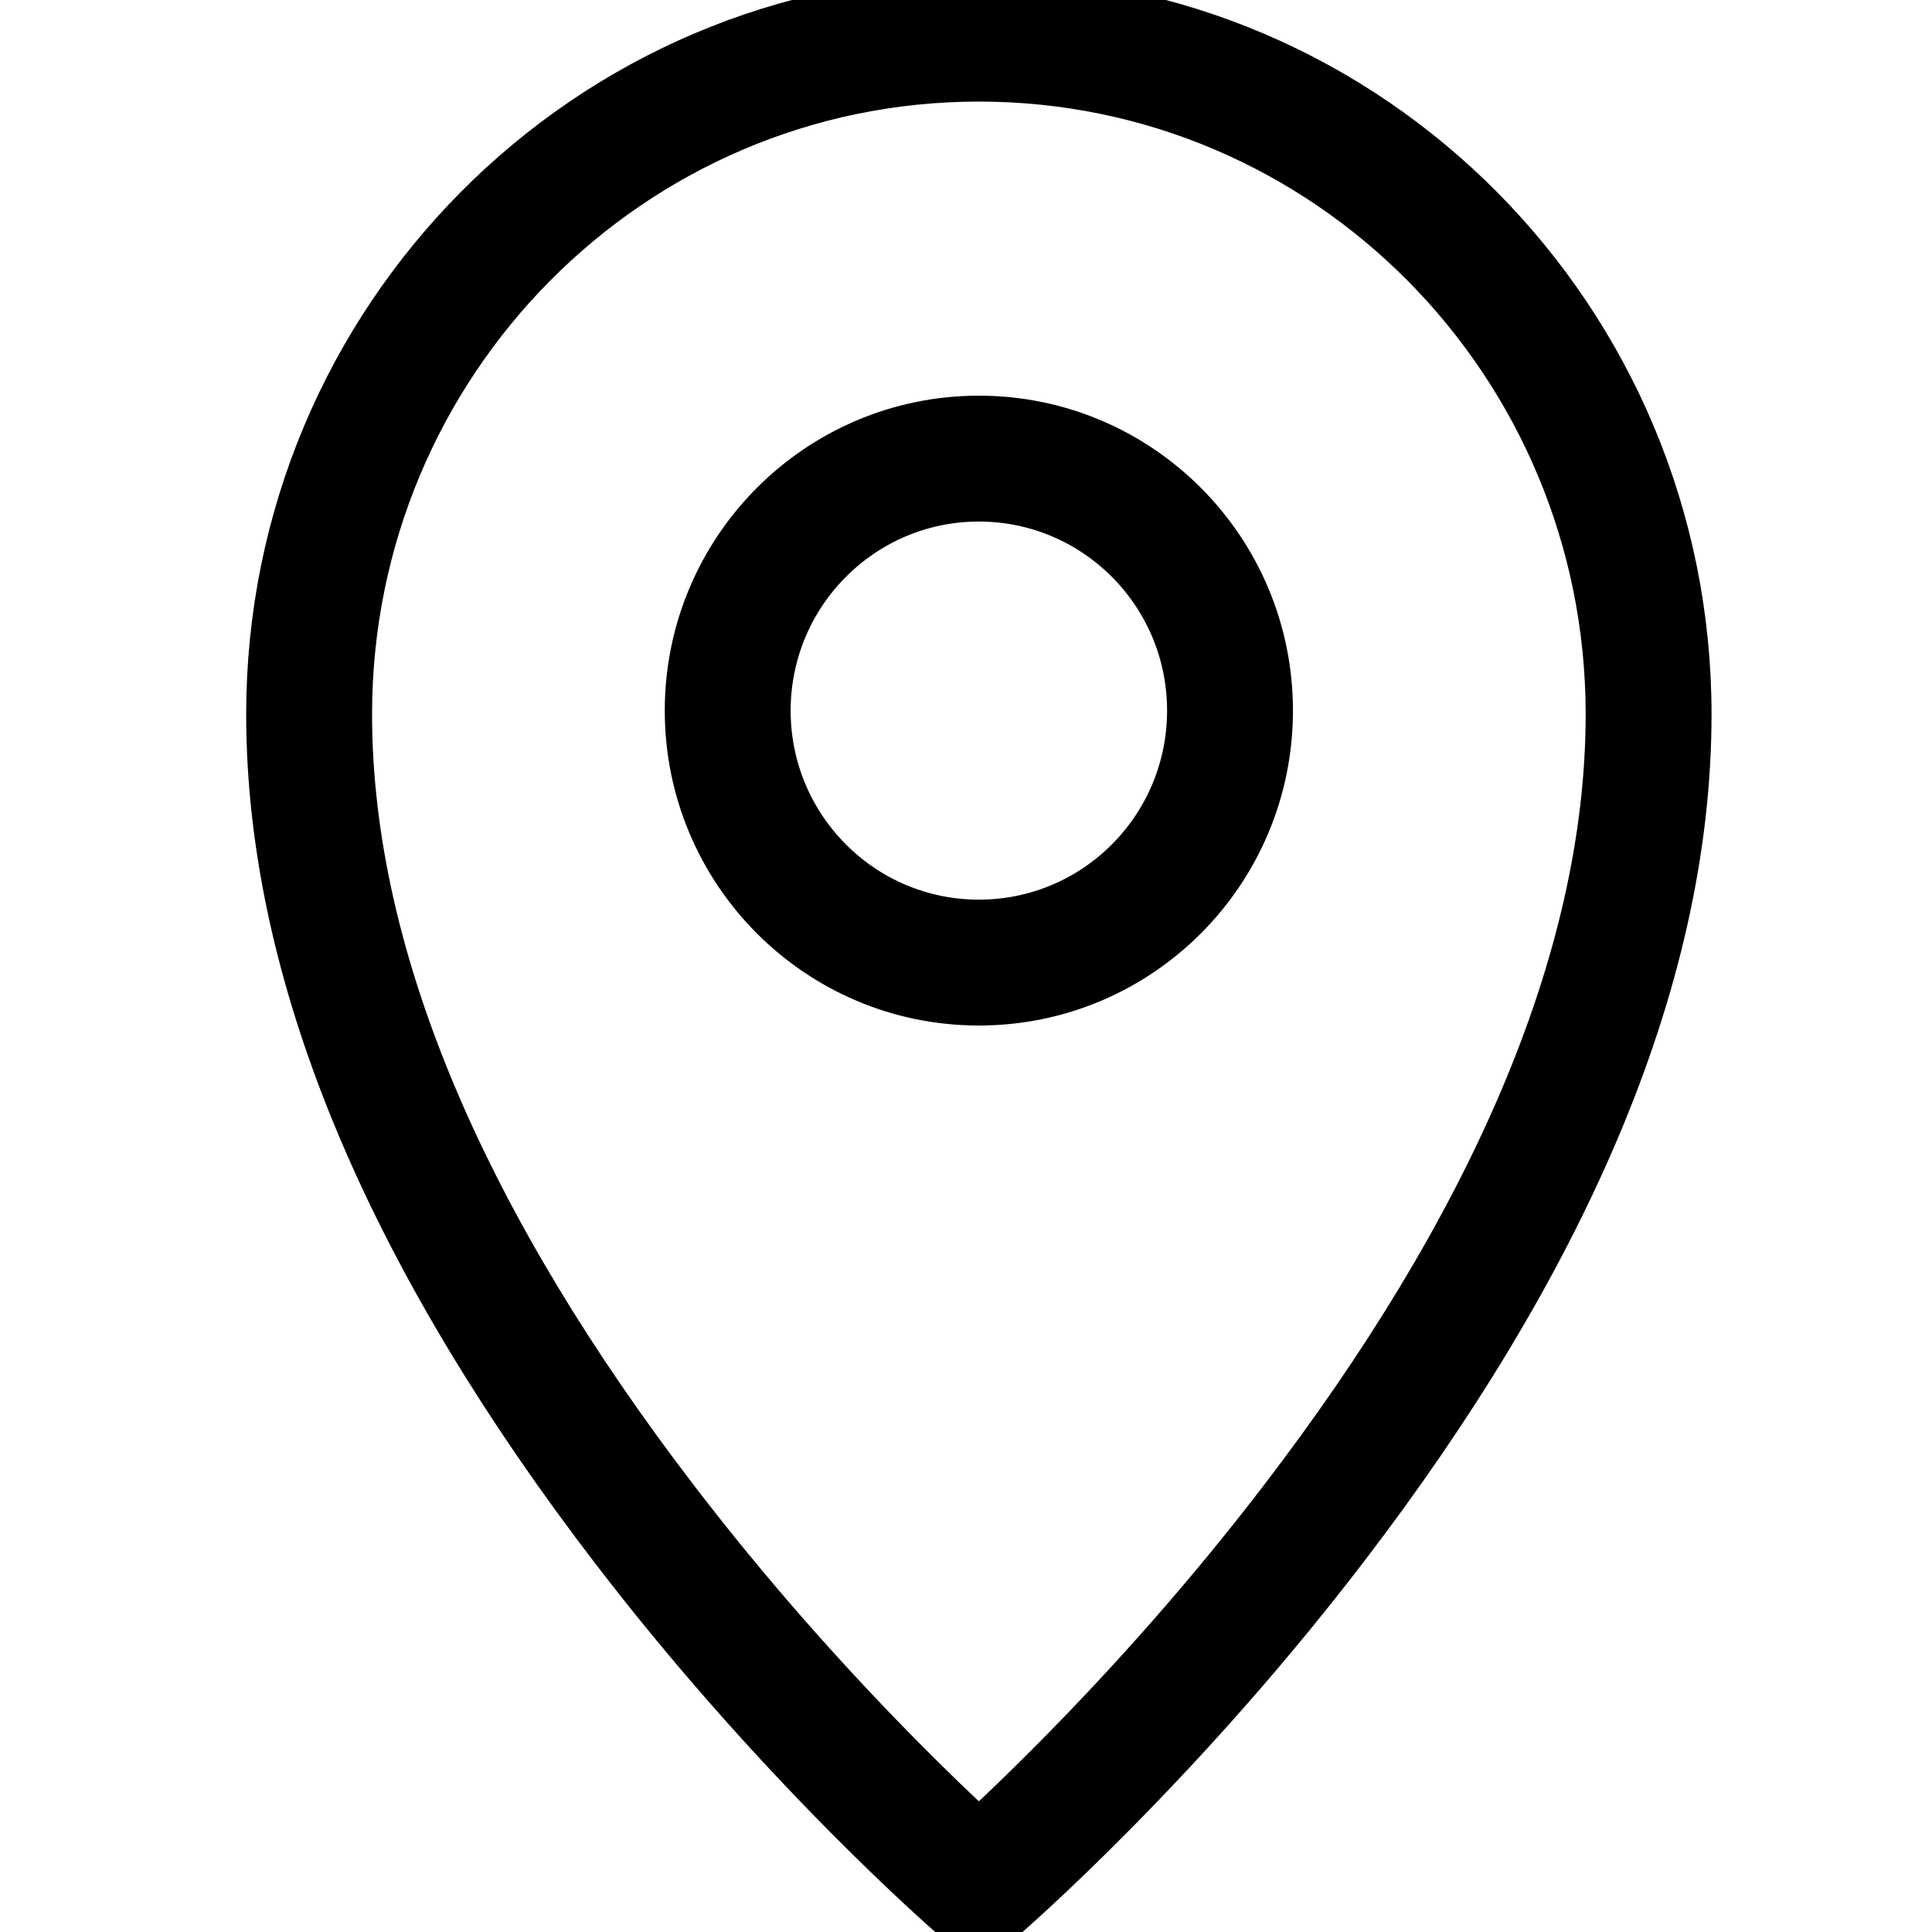
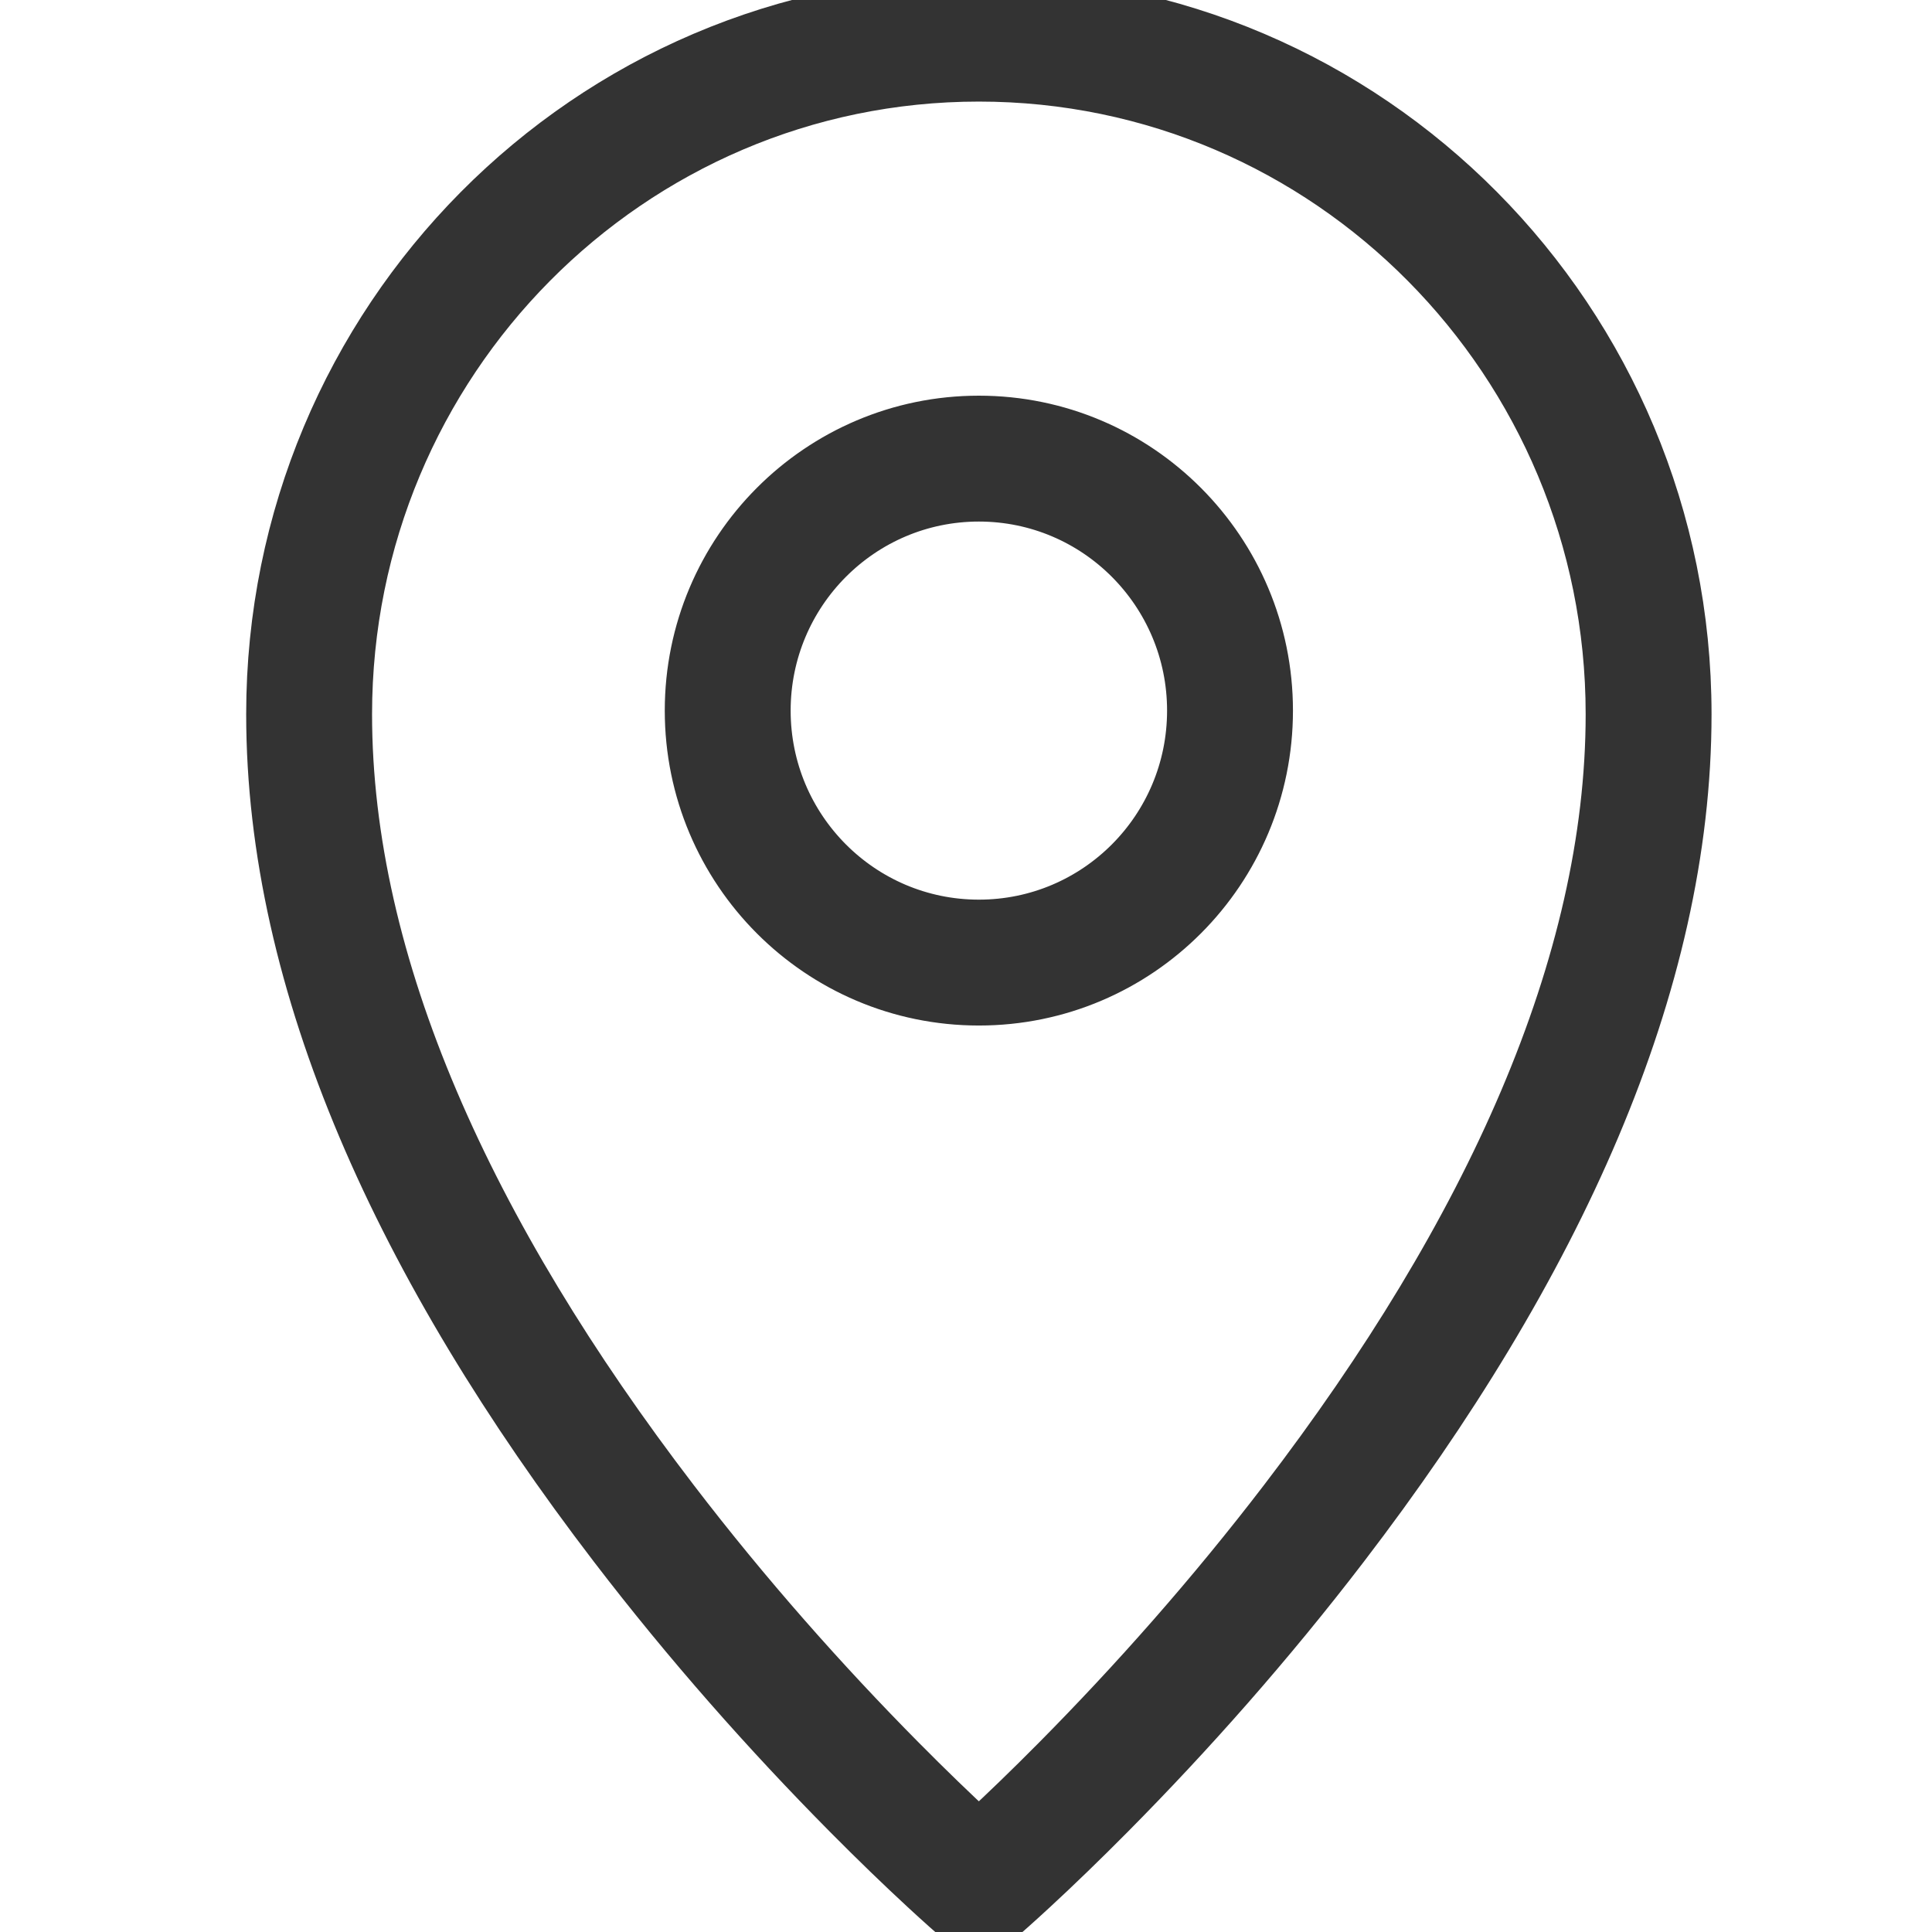
<svg xmlns="http://www.w3.org/2000/svg" viewBox="0 0 1024 1024">
-   <path fill="currentColor" stroke="currentColor" stroke-width="36" stroke-linejoin="round" transform="matrix(1 0 0 -1 0 960)" d="M148.48 581.454c0 206.202 165.827 373.426 370.336 373.426 204.567 0 370.336-167.194 370.336-373.426 0-142.1-67.861-291.047-180.653-438.345-39.25-51.258-81.274-98.667-123.305-141.103-14.722-14.864-28.402-28.052-40.695-39.423-4.317-3.993-8.157-7.478-11.477-10.437-2.015-1.795-3.423-3.028-4.18-3.681-5.762-4.964-14.288-4.964-20.050 0-0.758 0.653-2.165 1.886-4.18 3.681-3.32 2.958-7.16 6.443-11.477 10.437-12.293 11.371-25.973 24.559-40.695 39.423-42.032 42.436-84.055 89.845-123.305 141.103-112.791 147.298-180.653 296.245-180.653 438.345zM518.816-19.299c1.482 1.353 3.092 2.832 4.823 4.433 11.973 11.074 25.332 23.953 39.729 38.489 41.166 41.562 82.34 88.012 120.741 138.162 109.069 142.437 174.323 285.662 174.323 419.669 0 189.325-152.074 342.706-339.616 342.706-187.484 0-339.616-153.413-339.616-342.706 0-134.006 65.255-277.232 174.323-419.669 38.401-50.15 79.575-96.6 120.741-138.162 14.397-14.536 27.756-27.414 39.729-38.489 1.731-1.601 3.341-3.080 4.823-4.433zM667.292 583.368c0-82.284-66.413-148.917-148.476-148.917-82.004 0-148.476 66.662-148.476 148.917 0 82.195 66.501 148.917 148.476 148.917 82.034 0 148.476-66.693 148.476-148.917zM636.572 583.368c0 65.284-52.714 118.197-117.756 118.197-64.986 0-117.756-52.945-117.756-118.197 0-65.308 52.738-118.197 117.756-118.197 65.074 0 117.756 52.856 117.756 118.197z" />
+   <path fill="#333" stroke="#333" stroke-width="36" stroke-linejoin="round" transform="matrix(1 0 0 -1 0 960)" d="M148.48 581.454c0 206.202 165.827 373.426 370.336 373.426 204.567 0 370.336-167.194 370.336-373.426 0-142.1-67.861-291.047-180.653-438.345-39.25-51.258-81.274-98.667-123.305-141.103-14.722-14.864-28.402-28.052-40.695-39.423-4.317-3.993-8.157-7.478-11.477-10.437-2.015-1.795-3.423-3.028-4.18-3.681-5.762-4.964-14.288-4.964-20.050 0-0.758 0.653-2.165 1.886-4.18 3.681-3.32 2.958-7.16 6.443-11.477 10.437-12.293 11.371-25.973 24.559-40.695 39.423-42.032 42.436-84.055 89.845-123.305 141.103-112.791 147.298-180.653 296.245-180.653 438.345zM518.816-19.299c1.482 1.353 3.092 2.832 4.823 4.433 11.973 11.074 25.332 23.953 39.729 38.489 41.166 41.562 82.34 88.012 120.741 138.162 109.069 142.437 174.323 285.662 174.323 419.669 0 189.325-152.074 342.706-339.616 342.706-187.484 0-339.616-153.413-339.616-342.706 0-134.006 65.255-277.232 174.323-419.669 38.401-50.15 79.575-96.6 120.741-138.162 14.397-14.536 27.756-27.414 39.729-38.489 1.731-1.601 3.341-3.080 4.823-4.433zM667.292 583.368c0-82.284-66.413-148.917-148.476-148.917-82.004 0-148.476 66.662-148.476 148.917 0 82.195 66.501 148.917 148.476 148.917 82.034 0 148.476-66.693 148.476-148.917zM636.572 583.368c0 65.284-52.714 118.197-117.756 118.197-64.986 0-117.756-52.945-117.756-118.197 0-65.308 52.738-118.197 117.756-118.197 65.074 0 117.756 52.856 117.756 118.197z" />
</svg>
